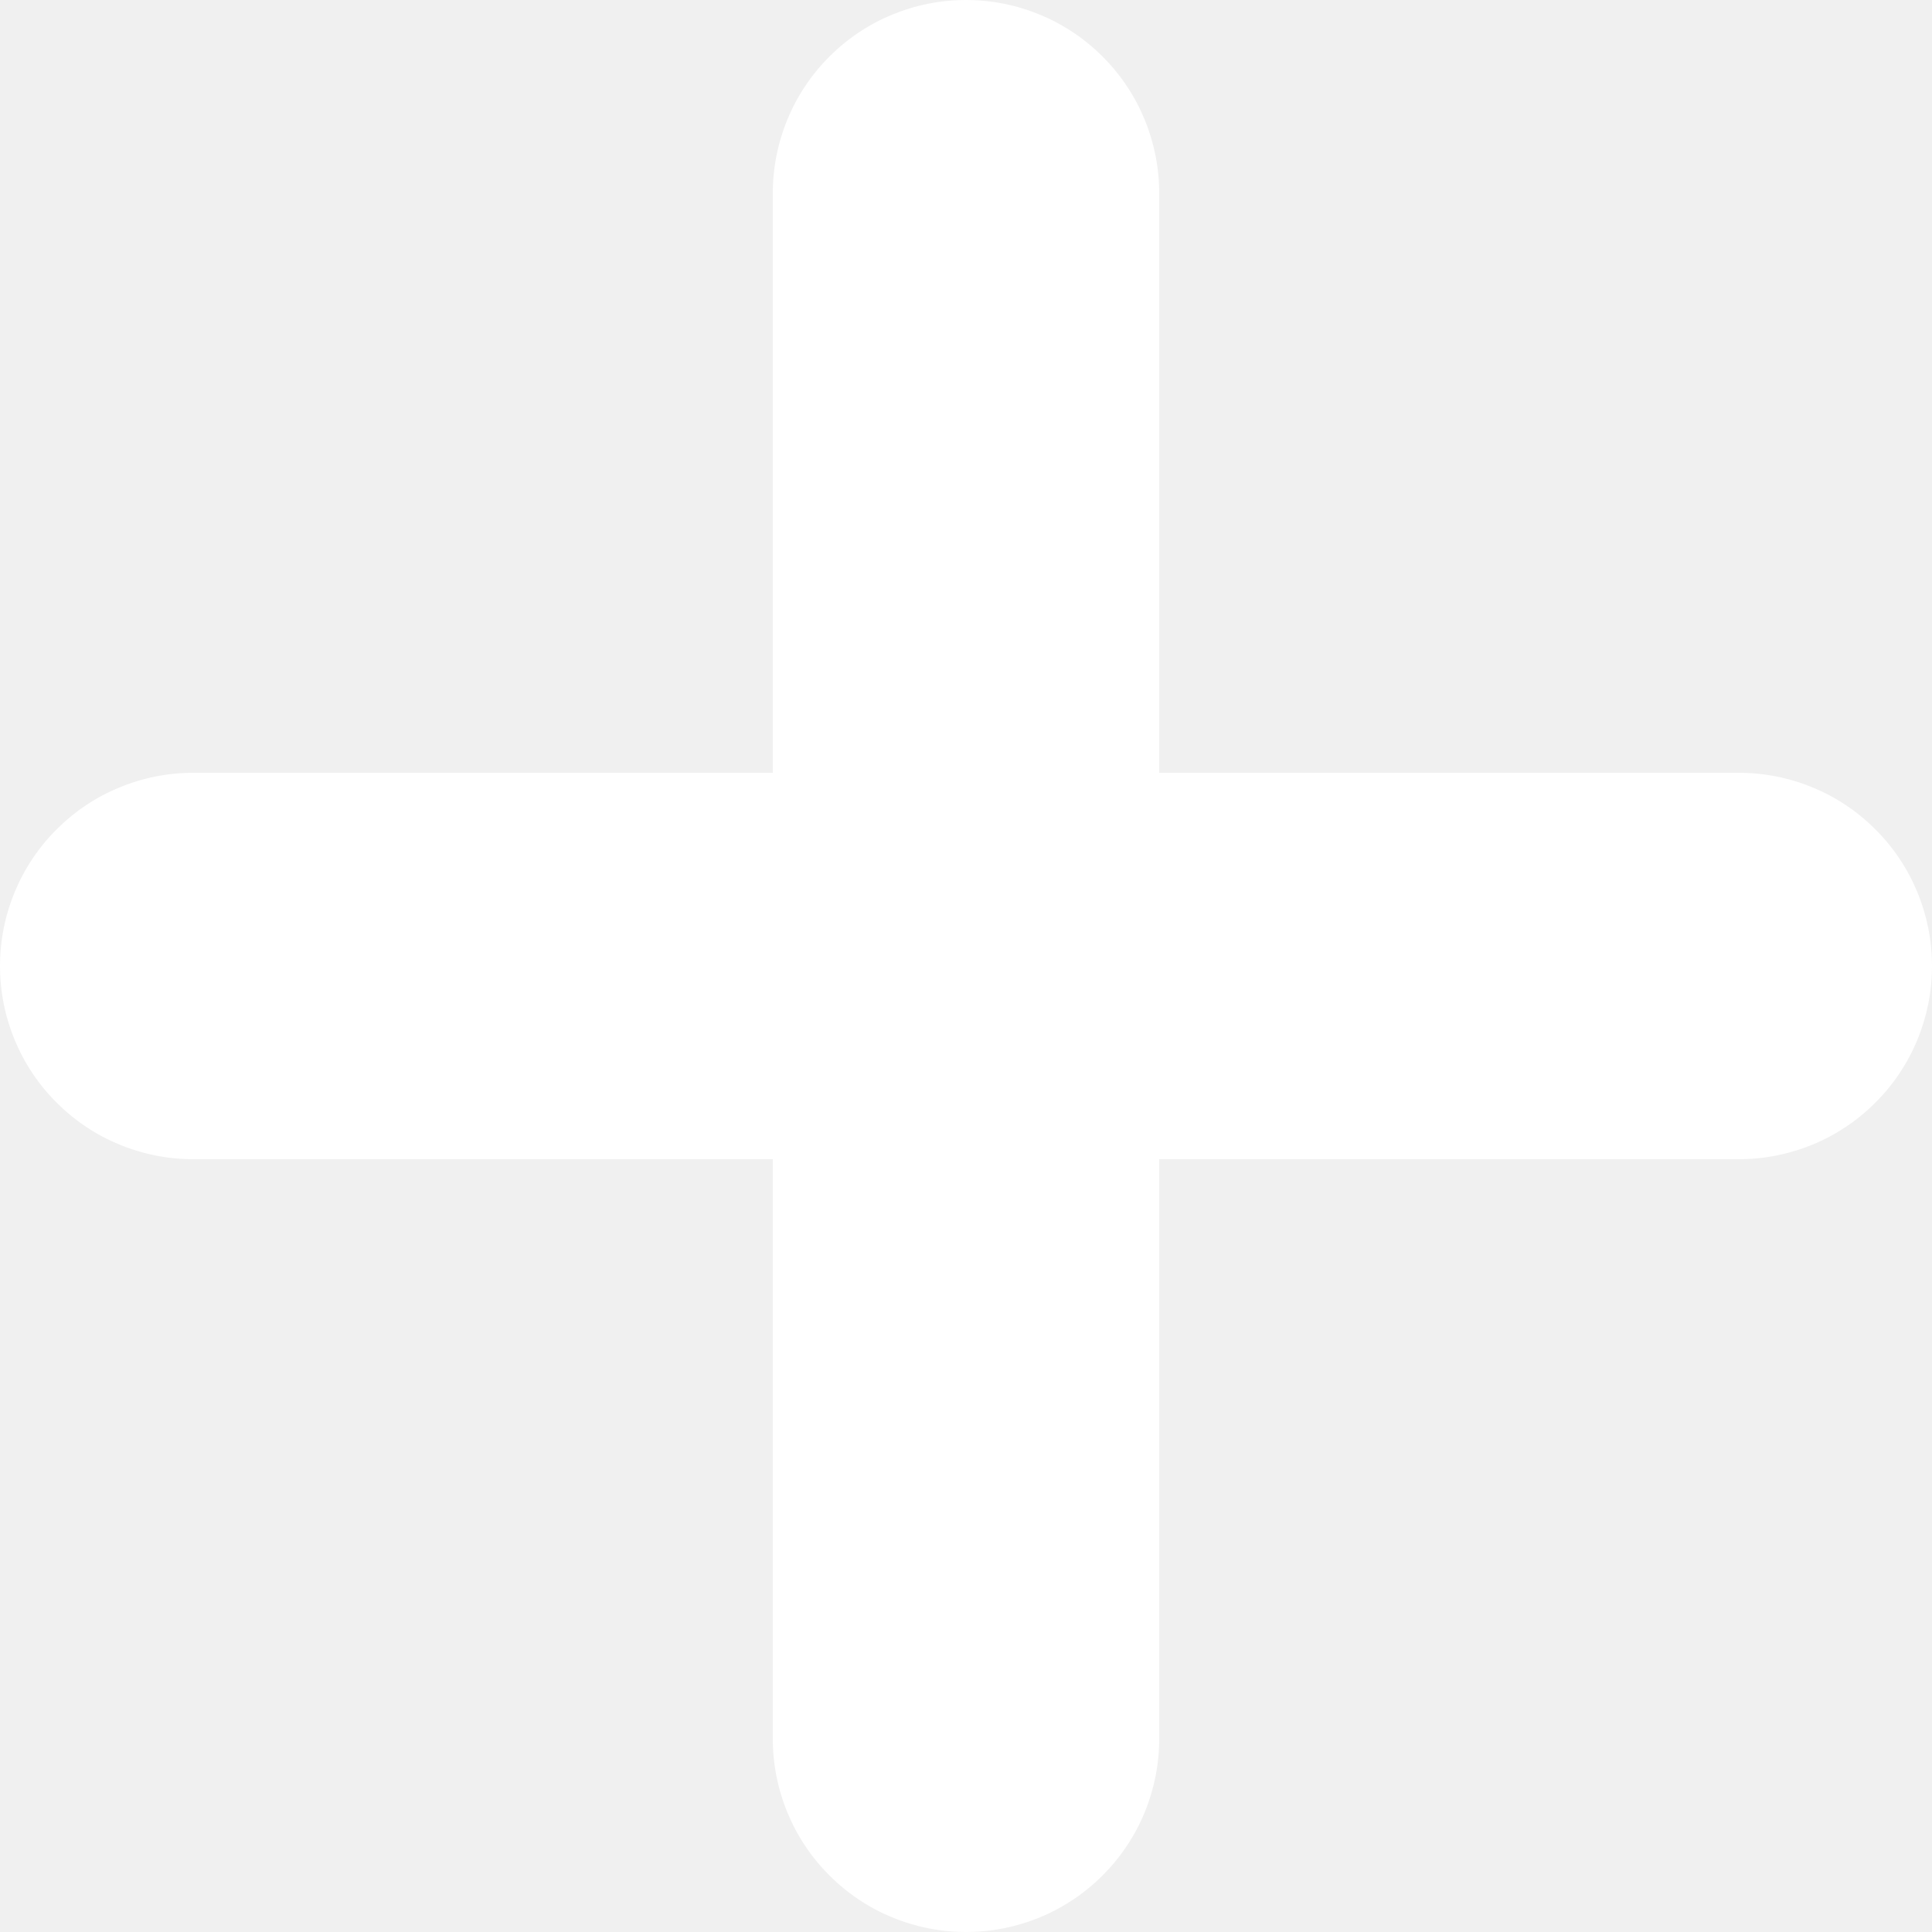
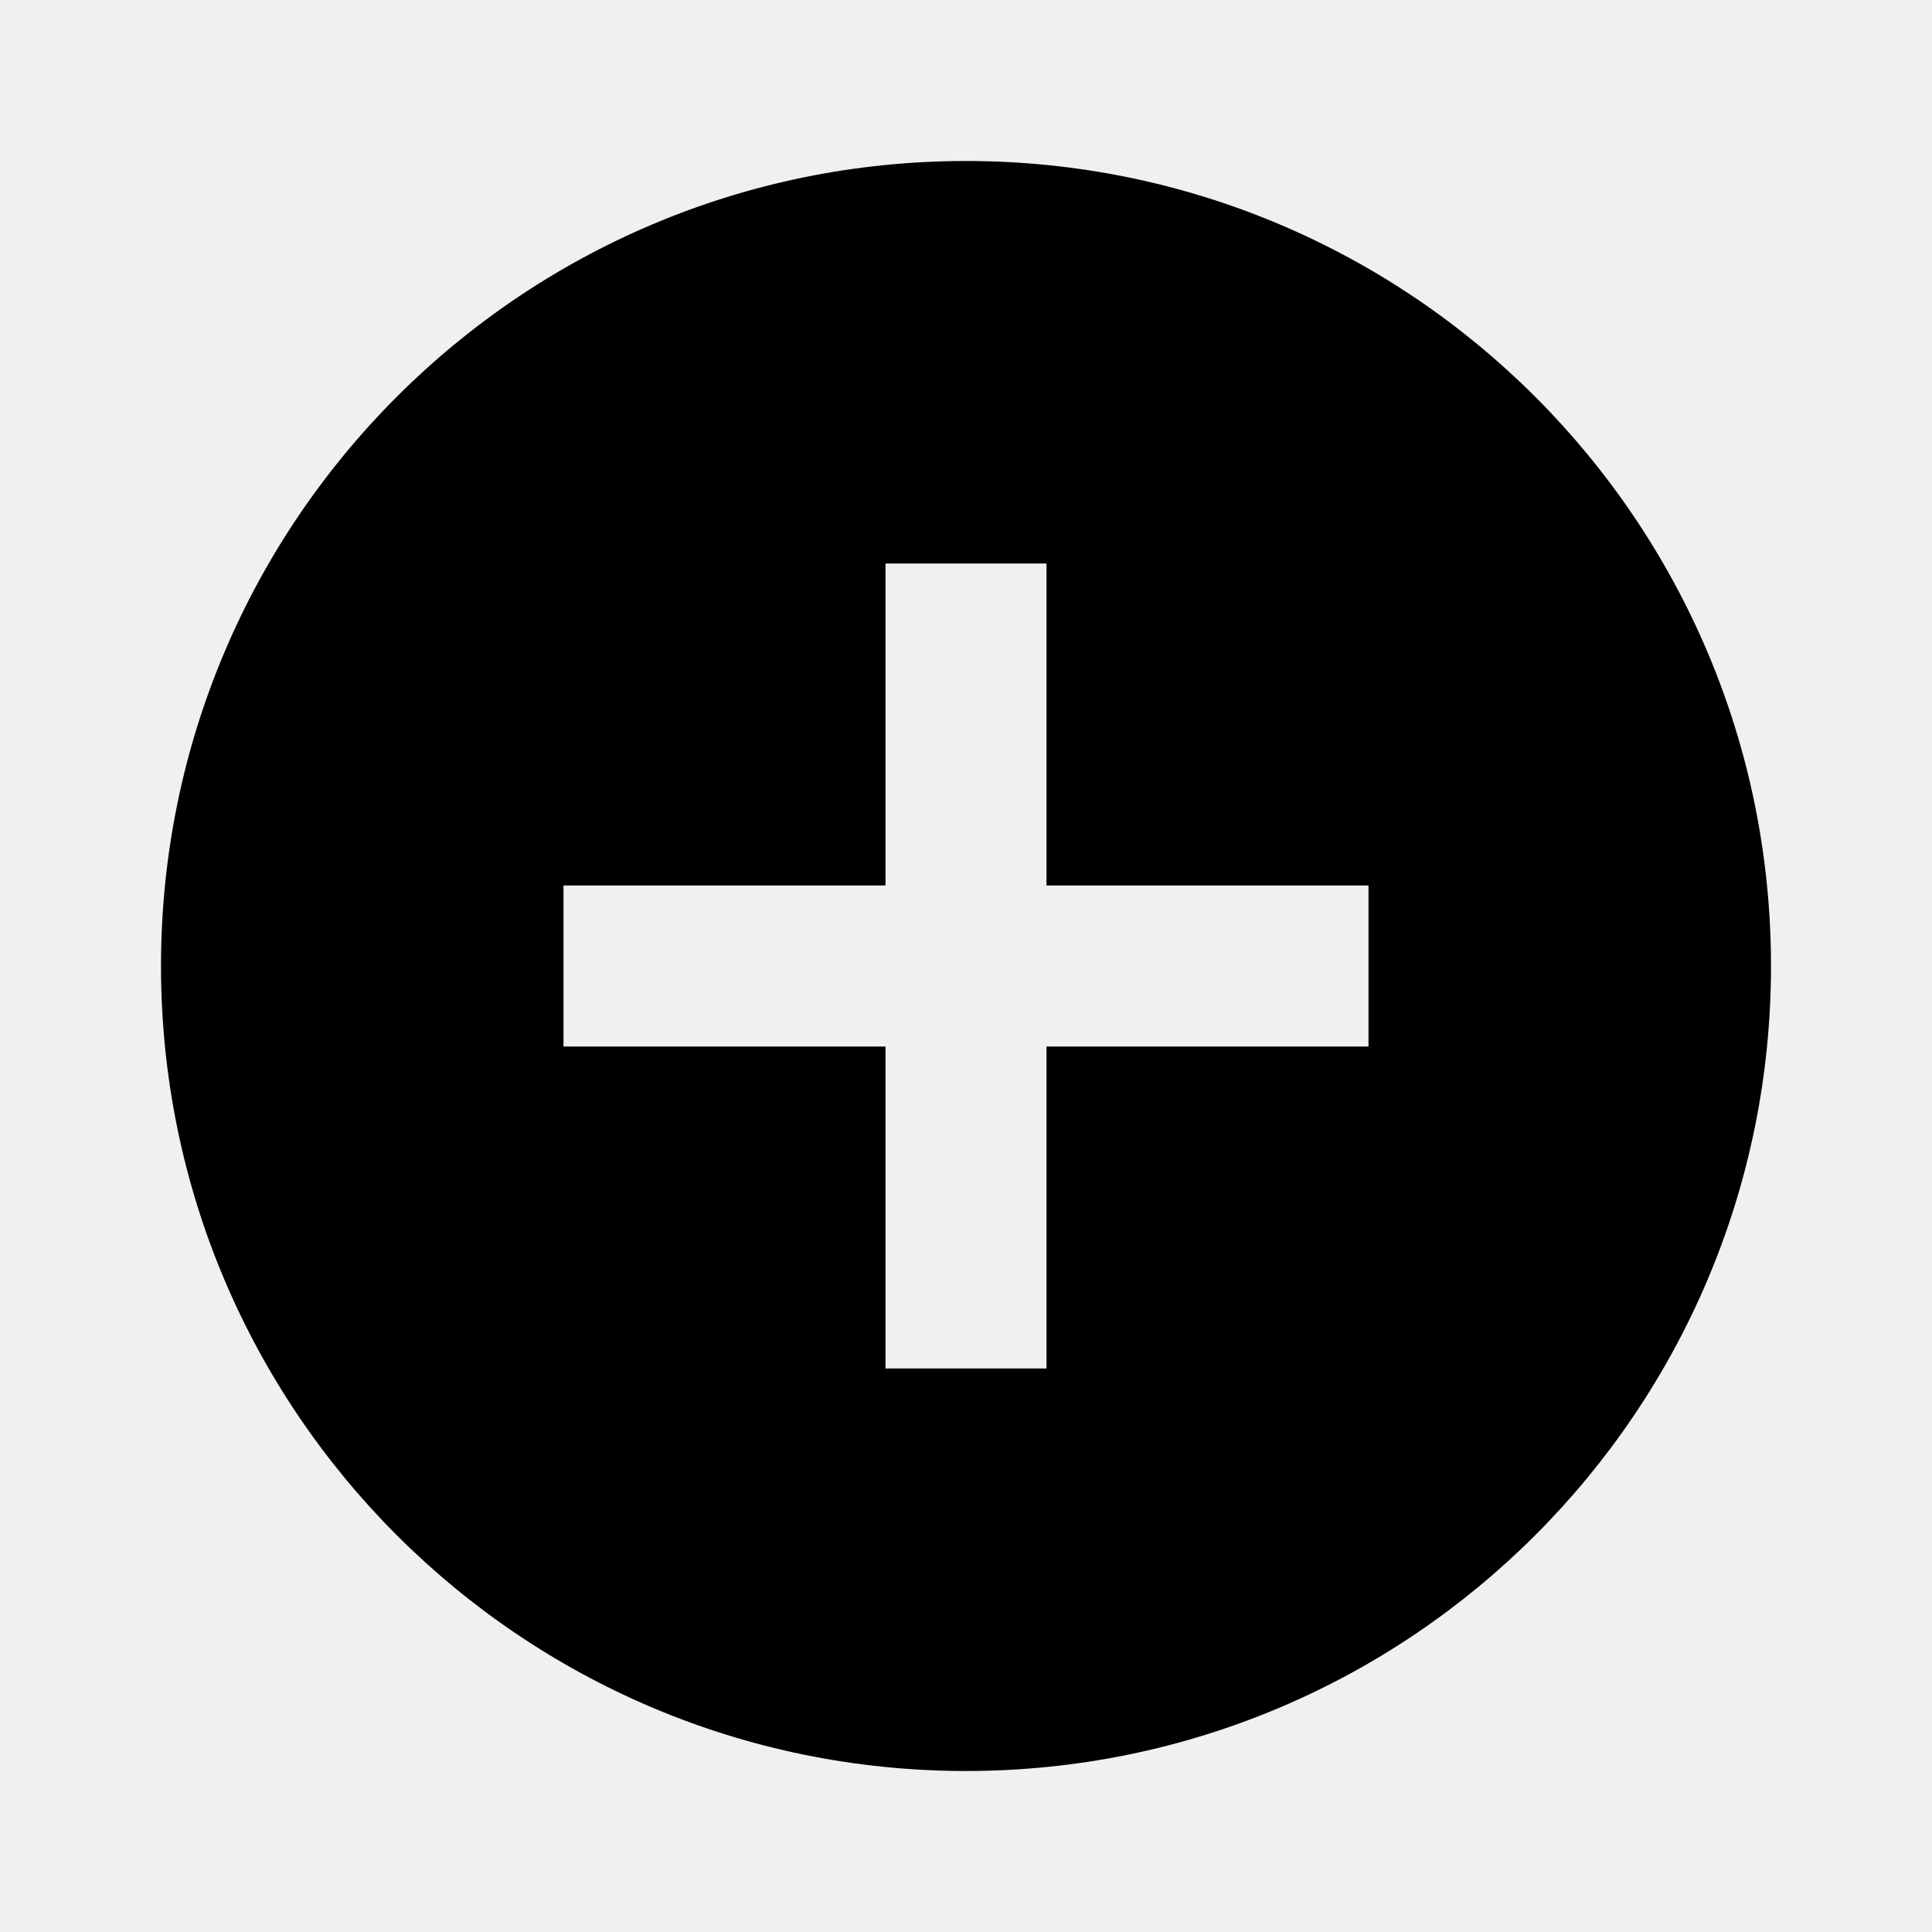
- <svg xmlns="http://www.w3.org/2000/svg" width="10" height="10" viewBox="0 0 10 10" fill="none">
-   <path fill-rule="evenodd" clip-rule="evenodd" d="M5 0C5.265 0 5.52 0.105 5.707 0.293C5.895 0.48 6 0.735 6 1V4H9C9.265 4 9.52 4.105 9.707 4.293C9.895 4.48 10 4.735 10 5C10 5.265 9.895 5.52 9.707 5.707C9.52 5.895 9.265 6 9 6H6V9C6 9.265 5.895 9.52 5.707 9.707C5.52 9.895 5.265 10 5 10C4.735 10 4.48 9.895 4.293 9.707C4.105 9.52 4 9.265 4 9V6H1C0.735 6 0.48 5.895 0.293 5.707C0.105 5.52 0 5.265 0 5C0 4.735 0.105 4.48 0.293 4.293C0.48 4.105 0.735 4 1 4H4V1C4 0.735 4.105 0.48 4.293 0.293C4.48 0.105 4.735 0 5 0Z" fill="white" />
+ <svg xmlns="http://www.w3.org/2000/svg" viewBox="0 0 24 24" width="24px" height="24px">
+   <path d="M12,2C6.477,2,2,6.477,2,12s4.477,10,10,10s10-4.477,10-10S17.523,2,12,2z M17,13h-4v4h-2v-4H7v-2h4V7h2v4h4V13z" />
</svg>
